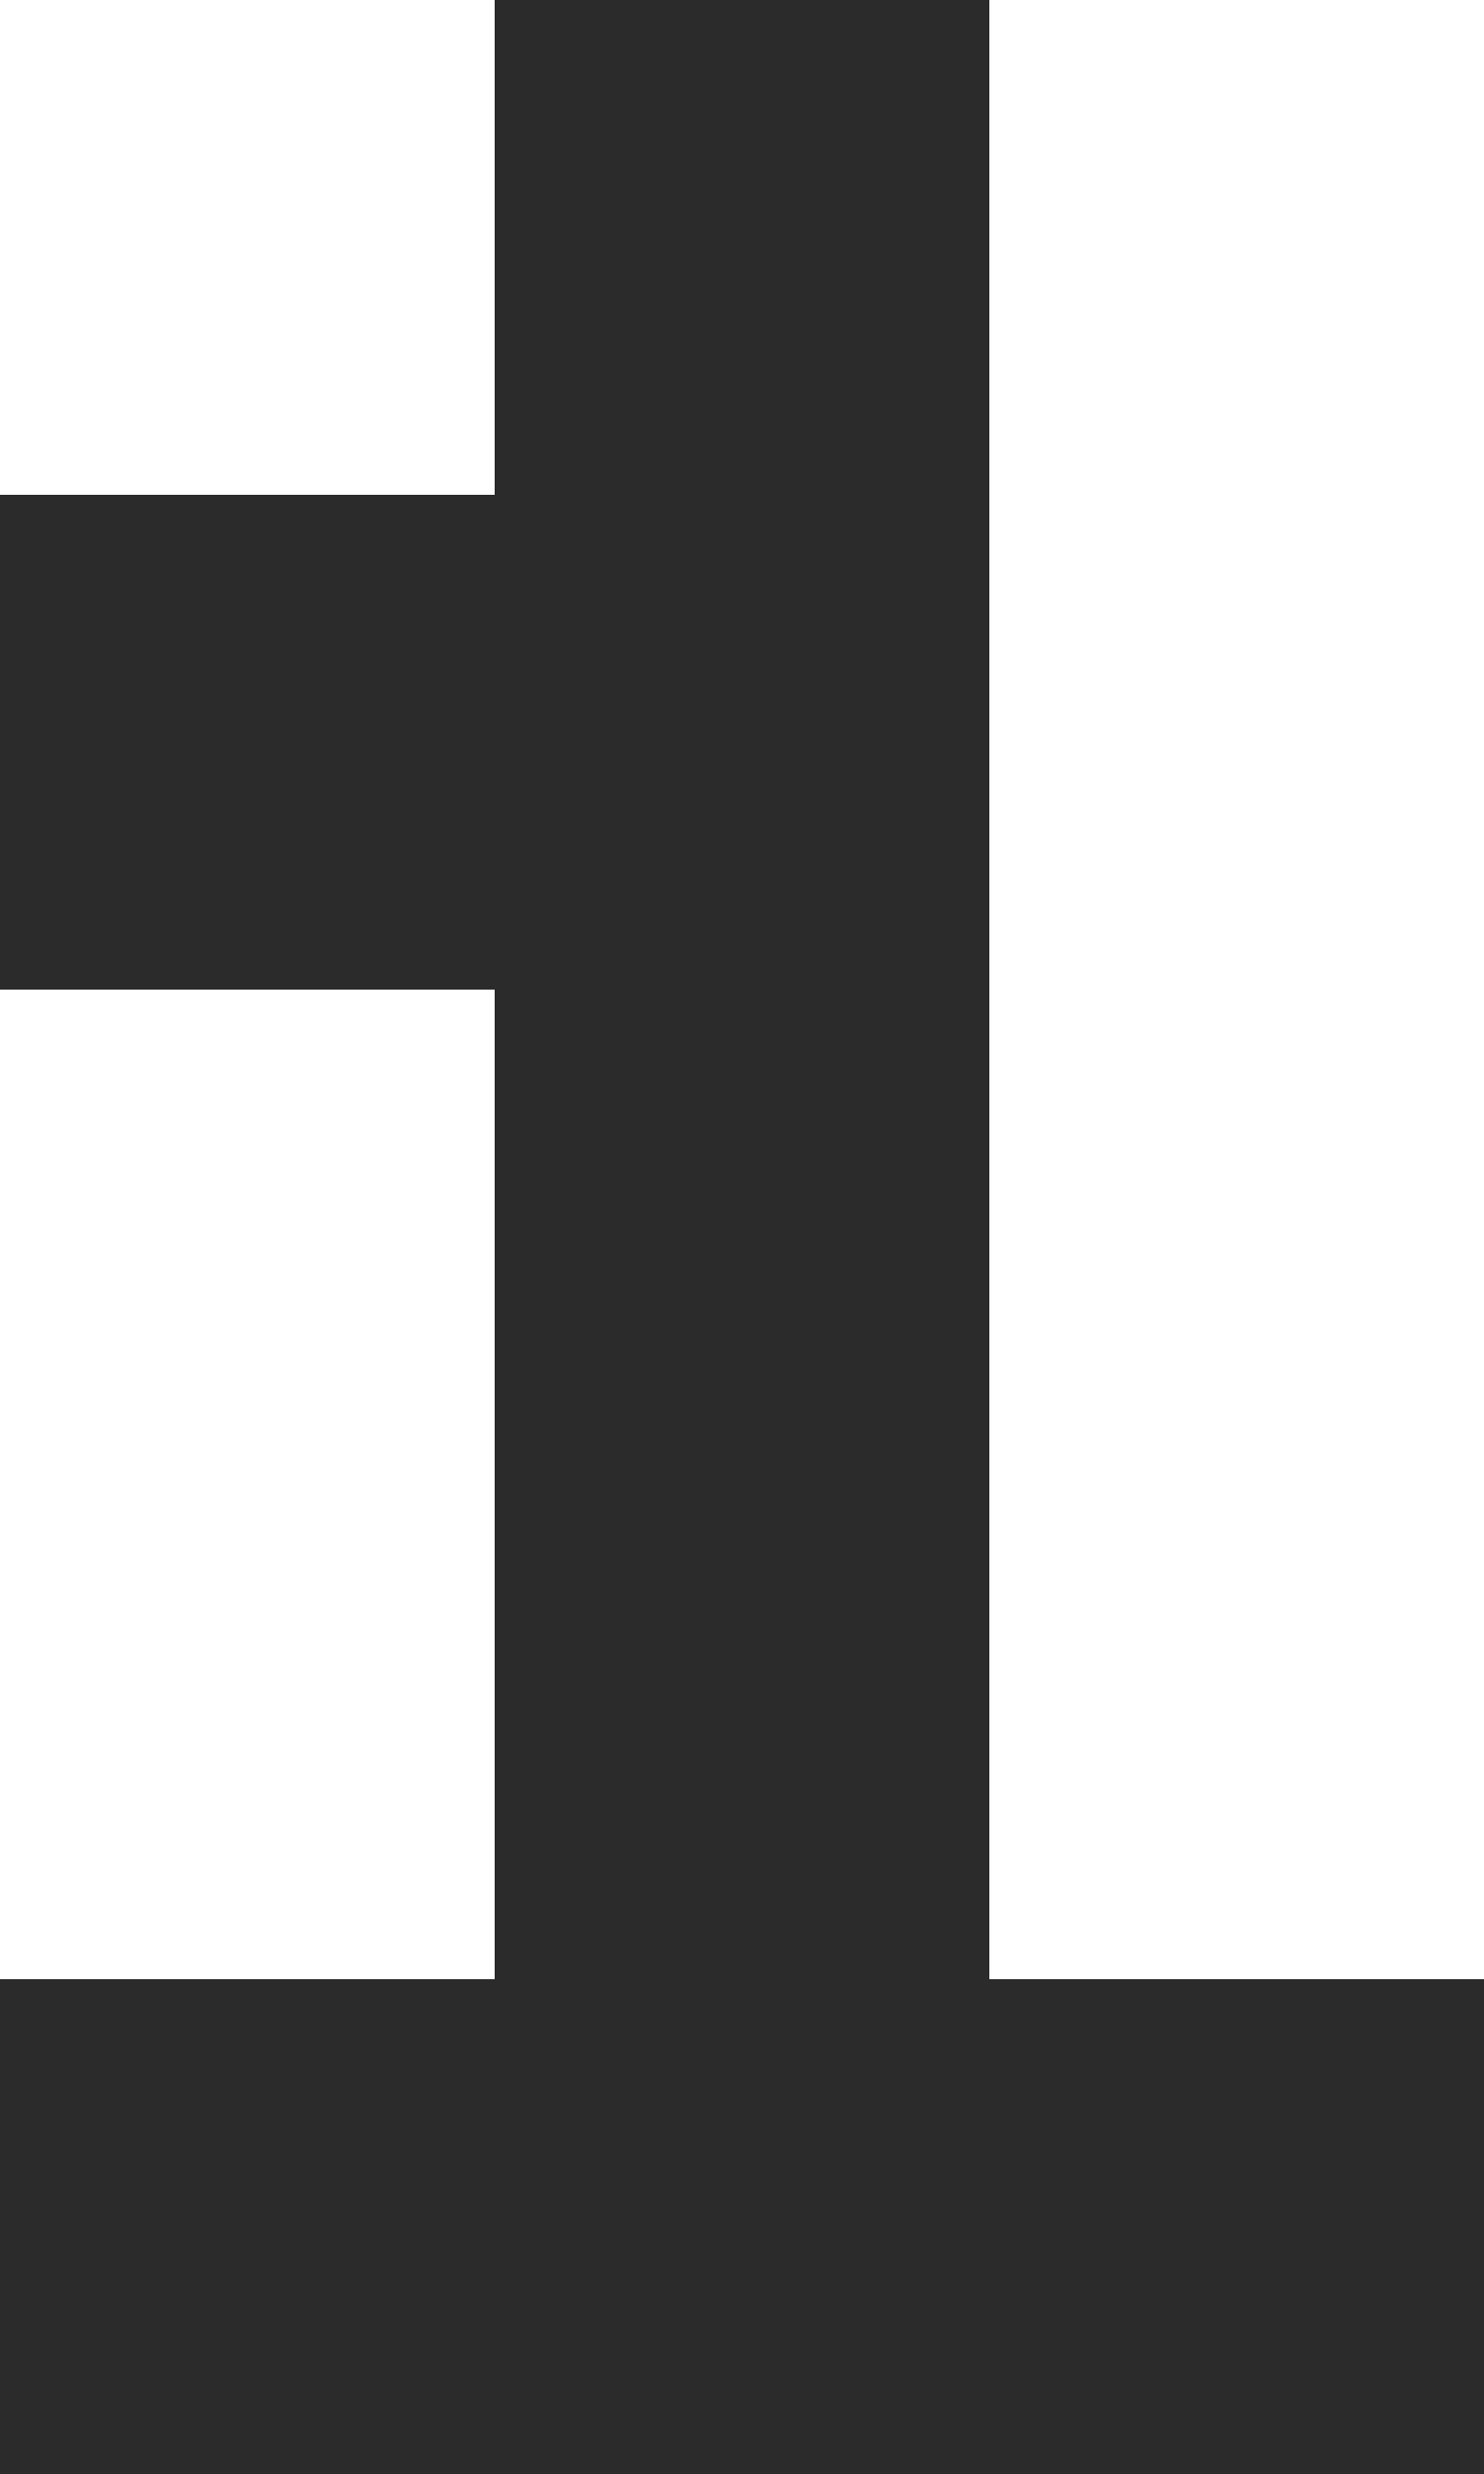
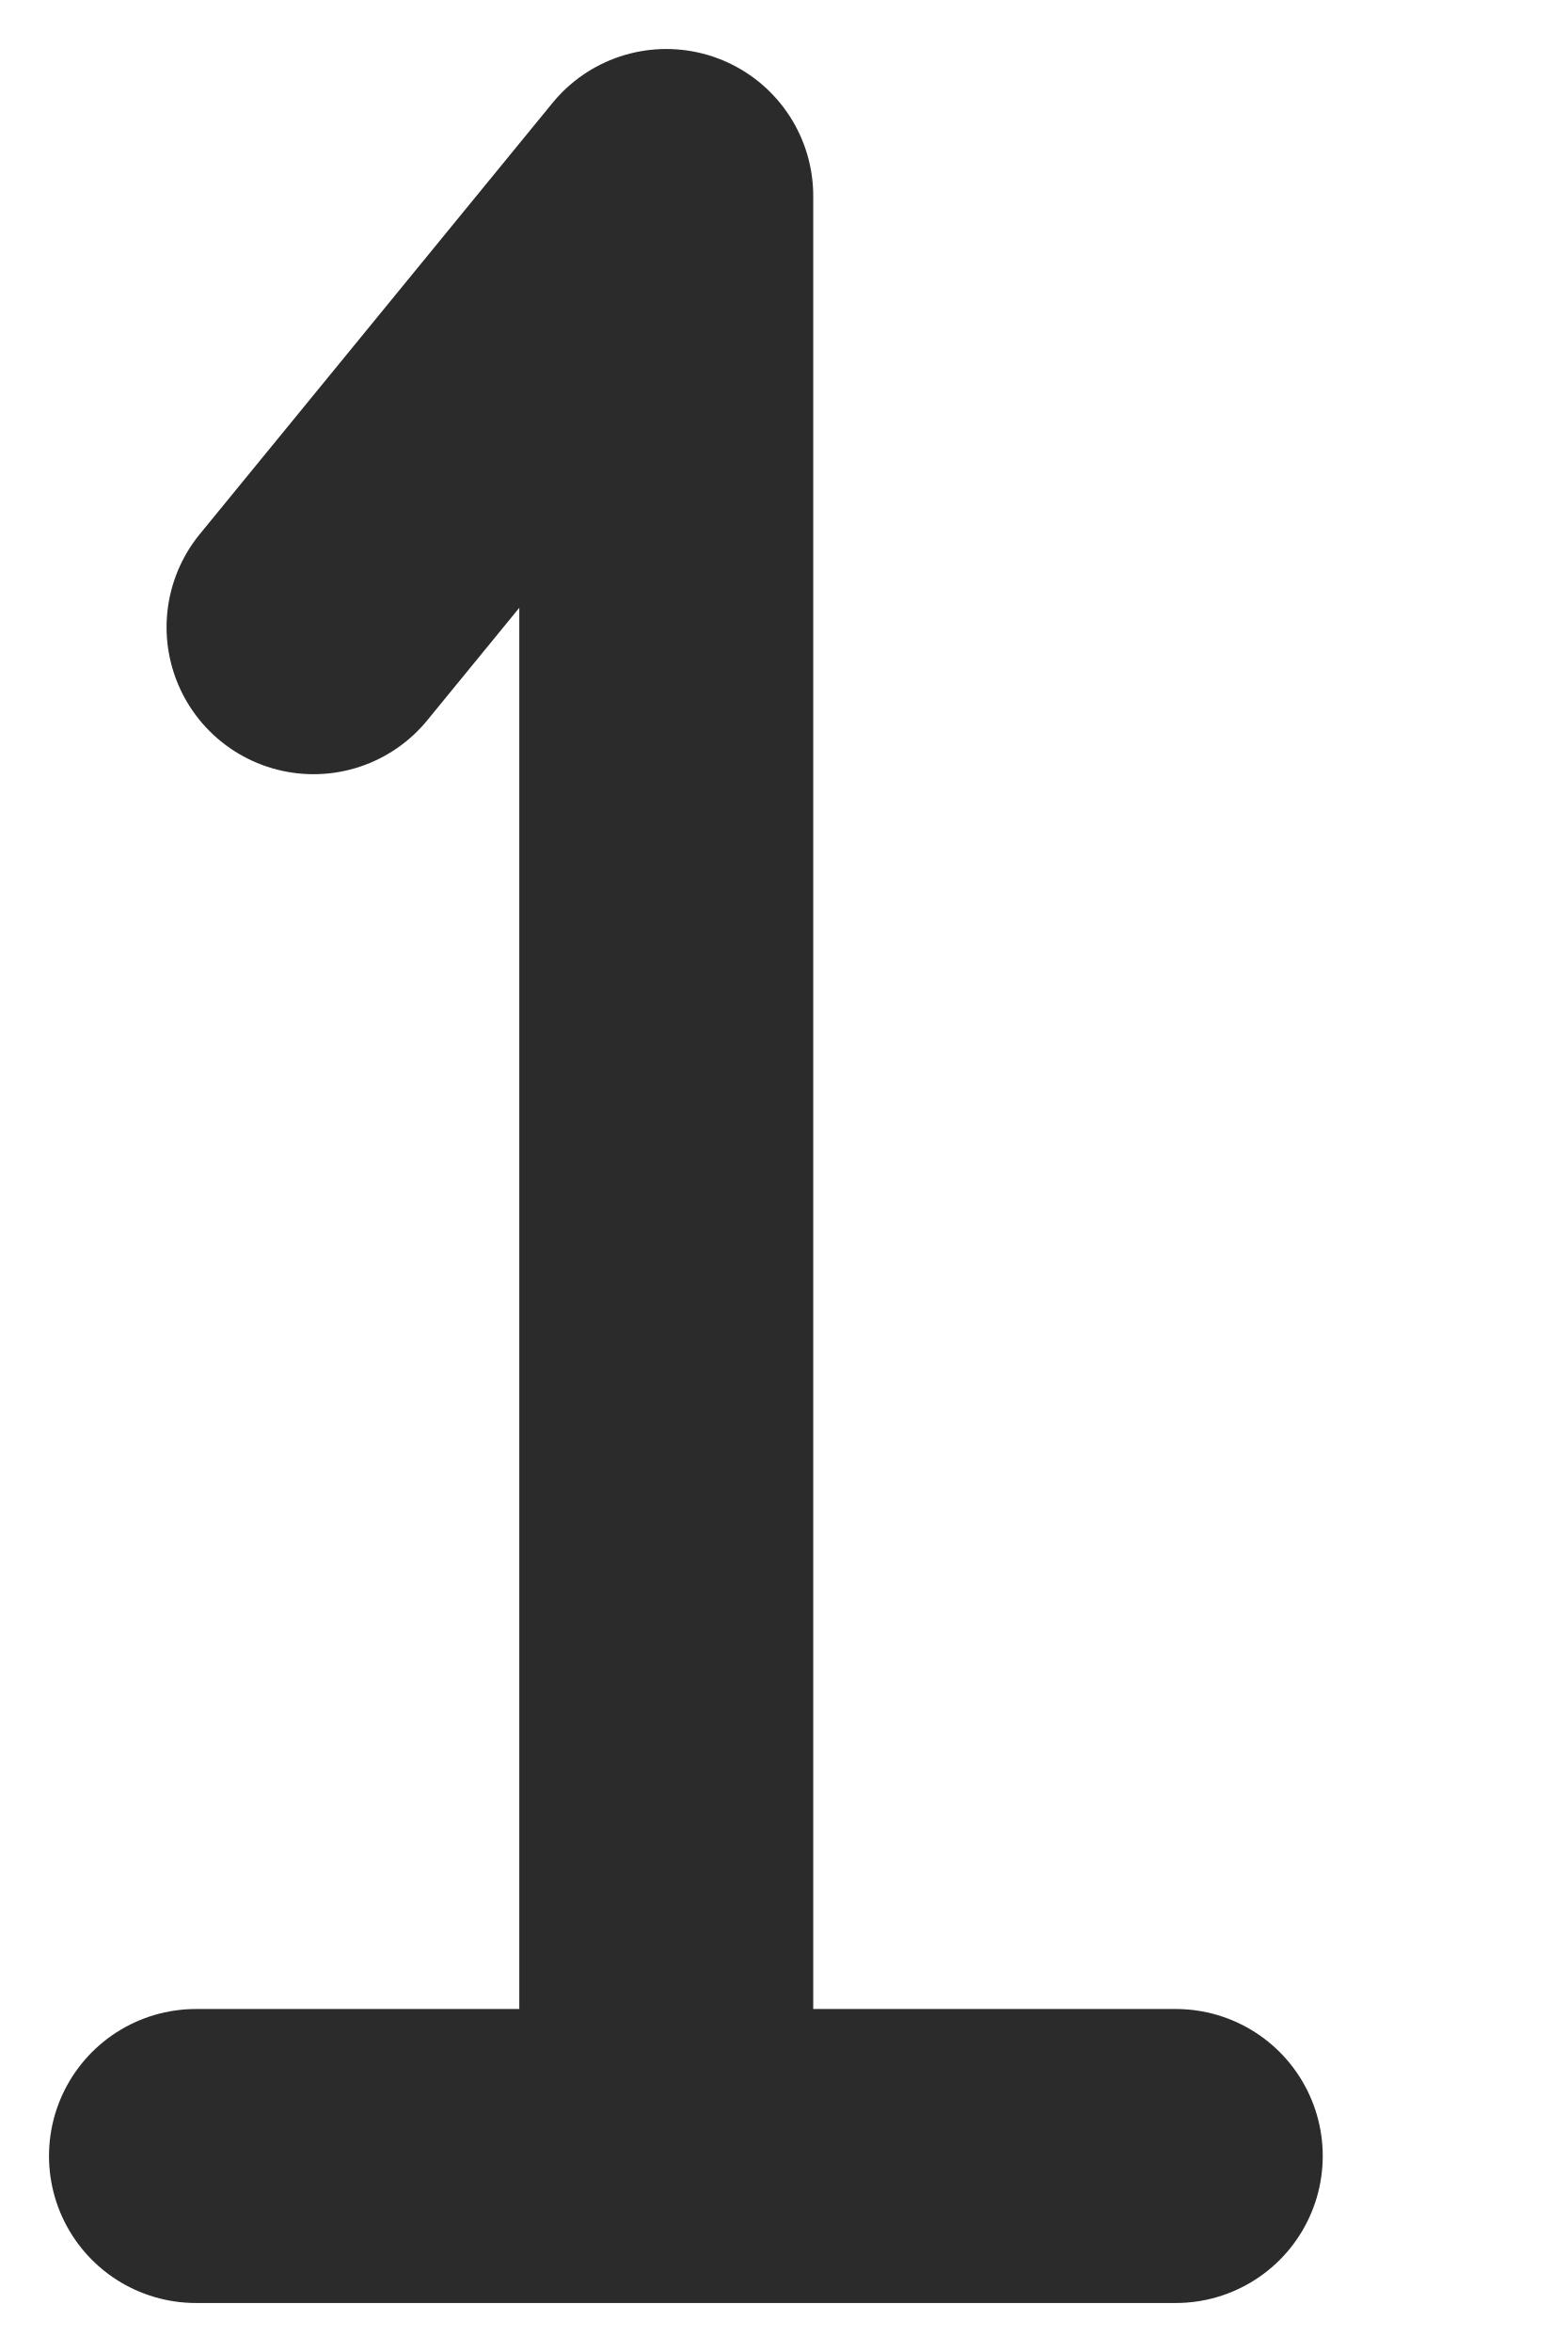
- <svg xmlns="http://www.w3.org/2000/svg" width="12" height="20" viewBox="0 0 12 20">
-   <g fill="#2b2b2b">
-     <rect x="4" y="0" width="4" height="4" />
-     <rect x="0" y="4" width="4" height="4" />
-     <rect x="4" y="4" width="4" height="4" />
-     <rect x="4" y="8" width="4" height="4" />
-     <rect x="4" y="12" width="4" height="4" />
-     <rect x="0" y="16" width="4" height="4" />
-     <rect x="4" y="16" width="4" height="4" />
-     <rect x="8" y="16" width="4" height="4" />
-   </g>
+ <svg xmlns="http://www.w3.org/2000/svg" width="16" height="24" viewBox="-1 -1 8 12">
+   <path d="M0.6 2.2 L2.4 0 V10 M0 10 H5" fill="none" stroke="#2b2b2b" stroke-width="1.5" stroke-linecap="round" stroke-linejoin="round" />
</svg>
